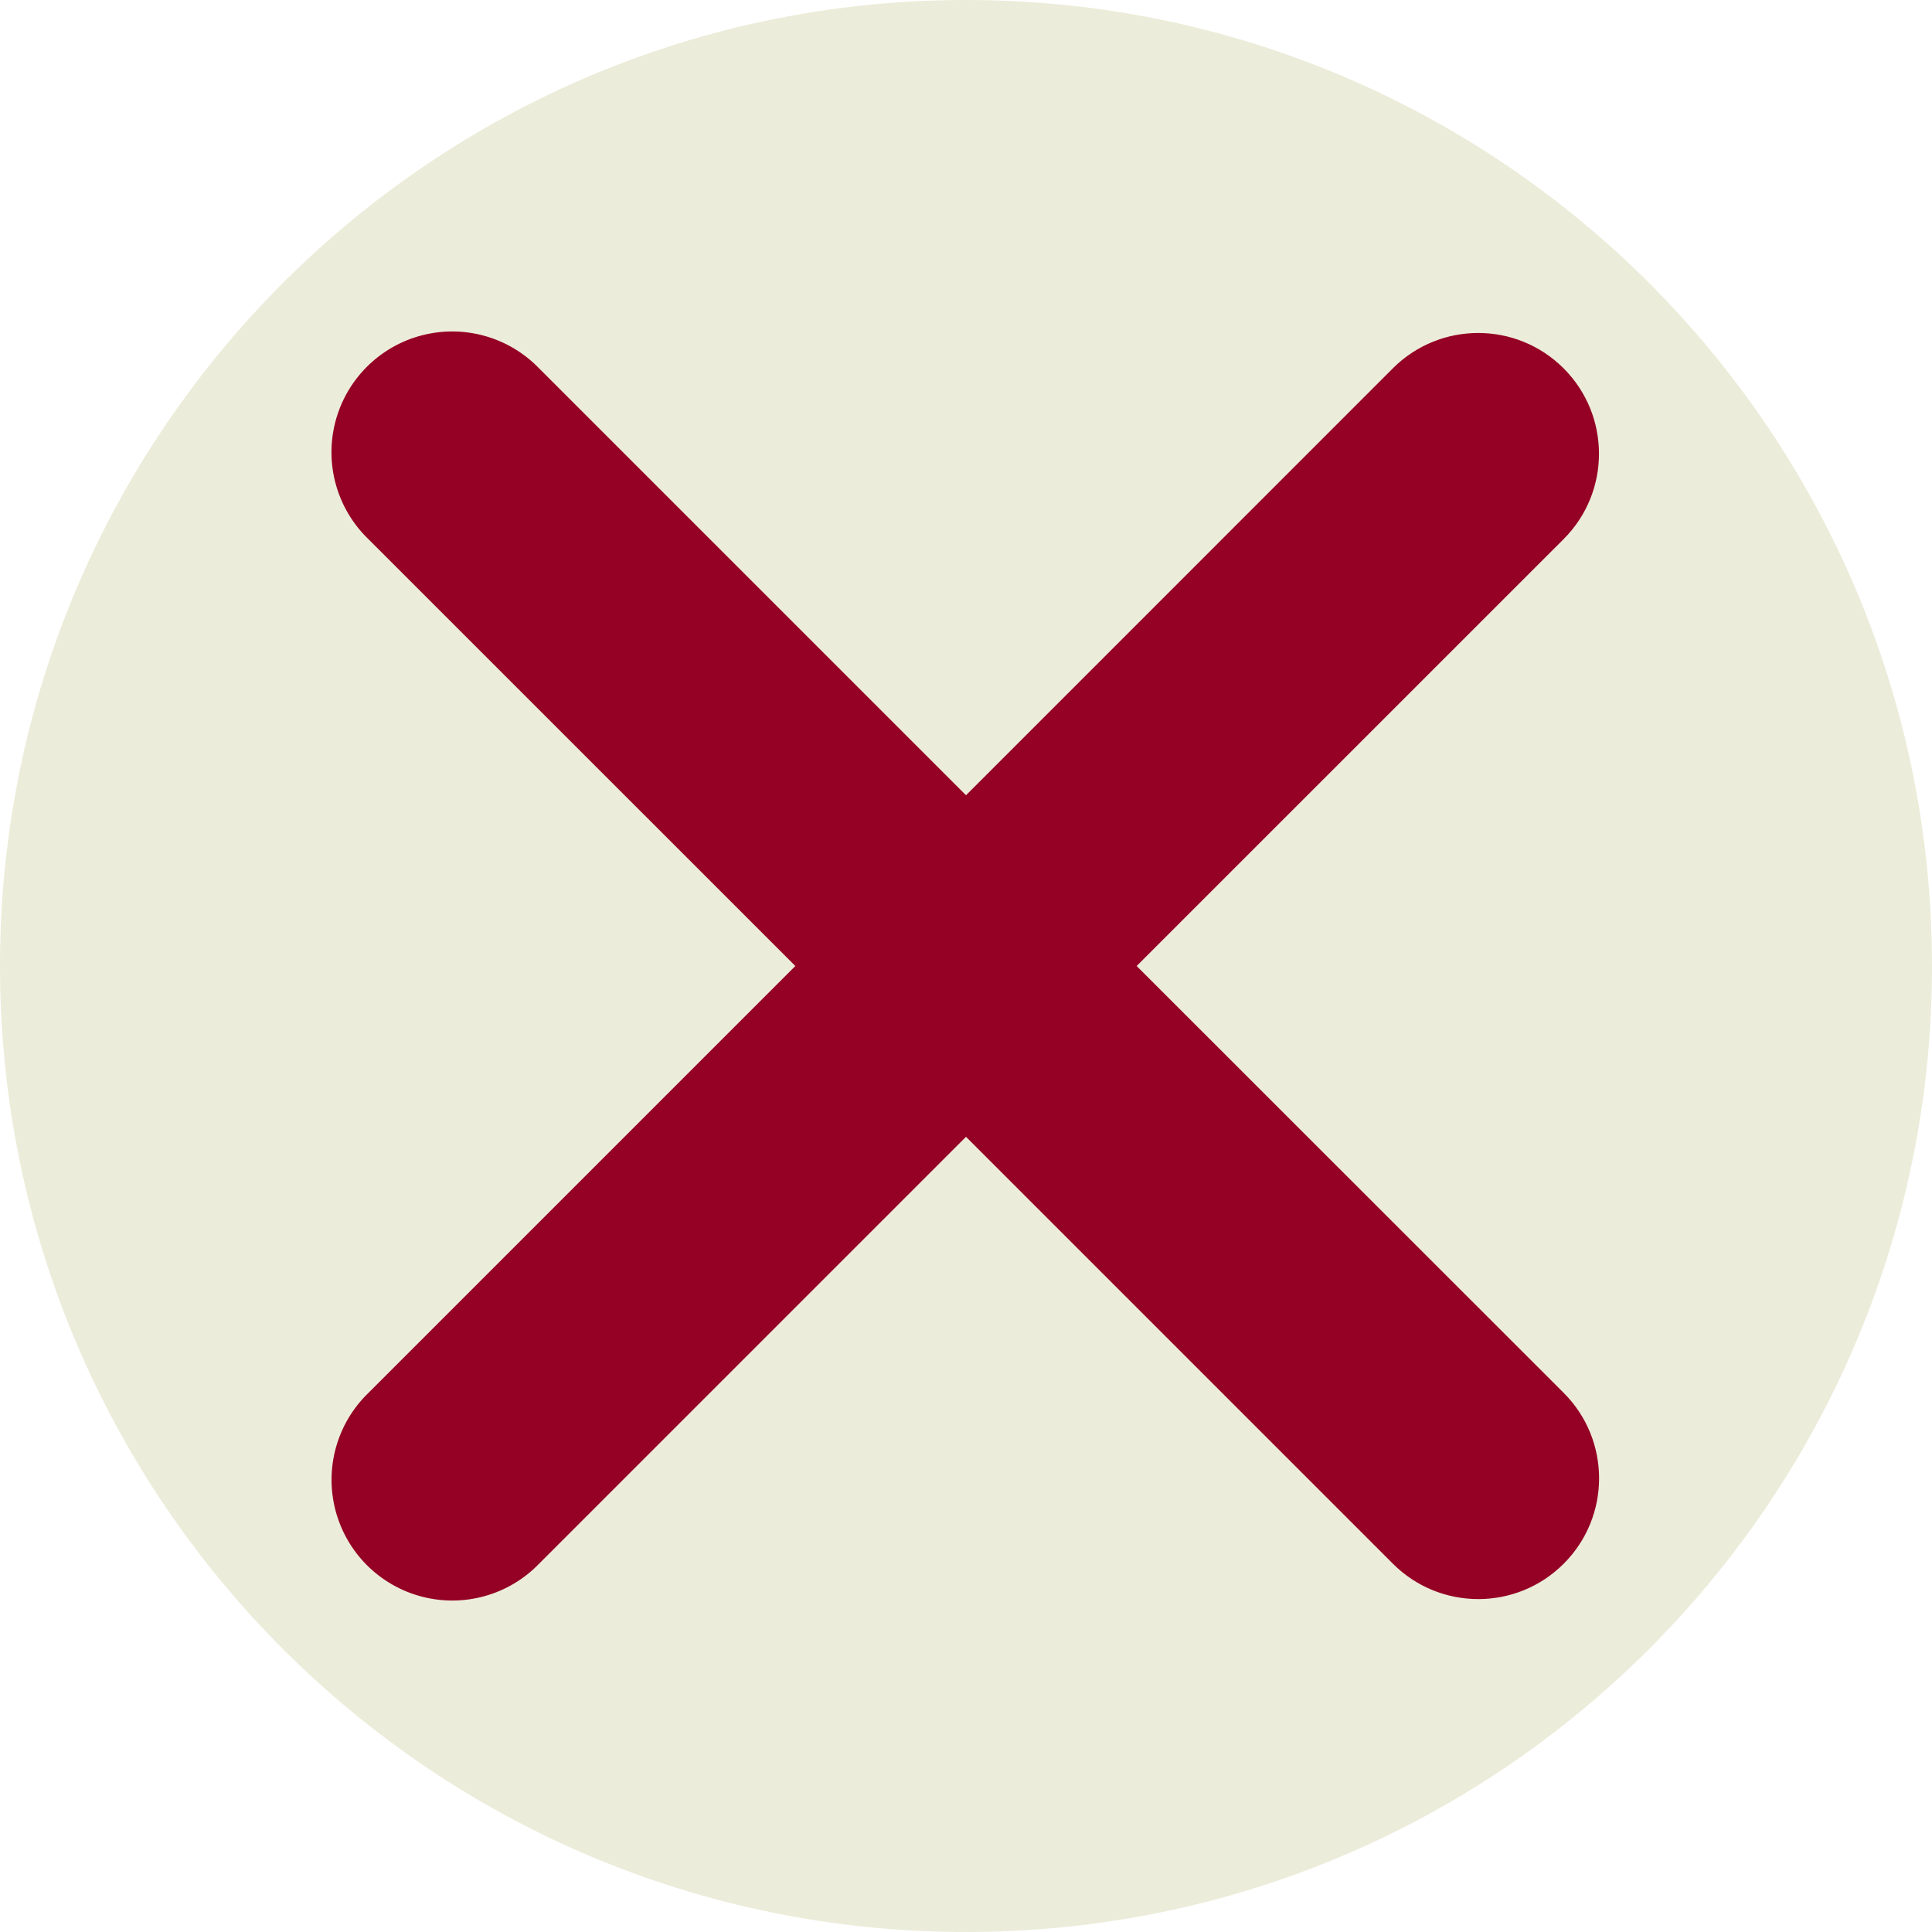
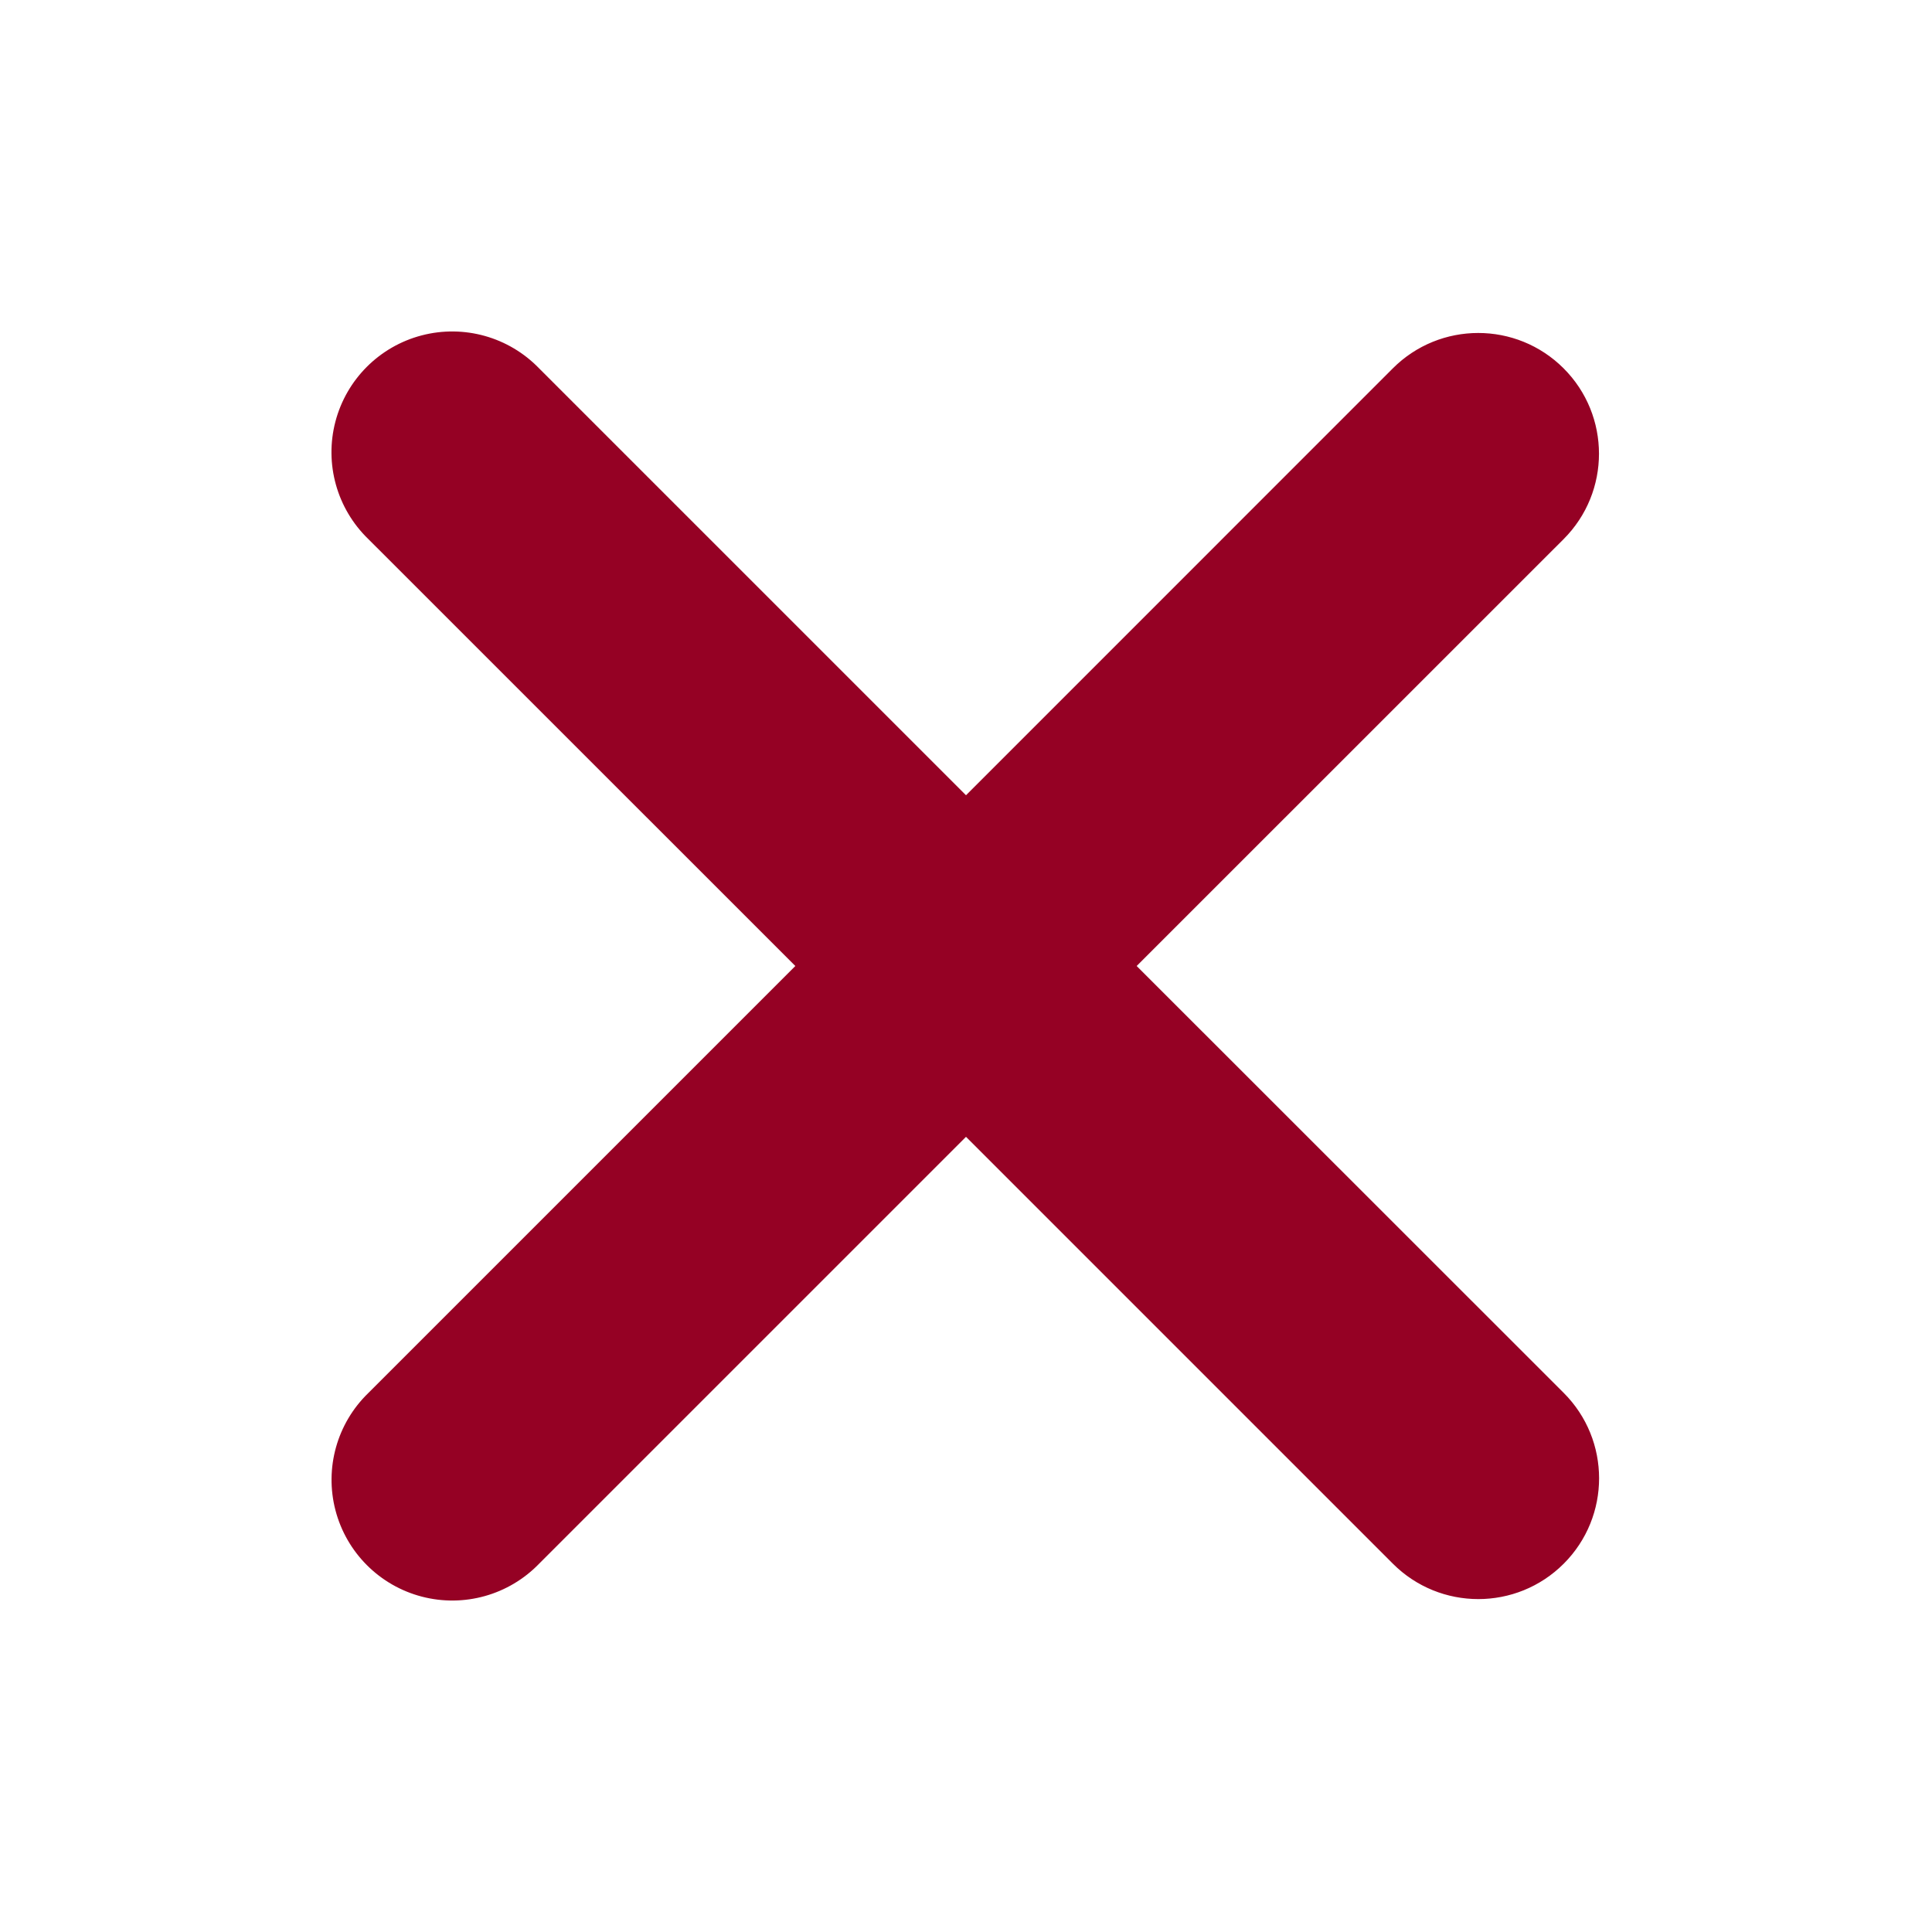
- <svg xmlns="http://www.w3.org/2000/svg" width="10" height="10" viewBox="0 0 24 24">
-   <circle cx="12" cy="12" r="12" fill="#ECECDA" />
-   <g fill="none" fill-rule="evenodd" transform="translate(0, 0)">
+ <svg xmlns="http://www.w3.org/2000/svg" width="24" height="24" viewBox="0 0 24 24">
+   <g fill="none" fill-rule="evenodd">
    <path d="m12.593 23.258l-.011.002l-.071.035l-.02.004l-.014-.004l-.071-.035q-.016-.005-.024.005l-.004.01l-.017.428l.005.02l.01.013l.104.074l.015.004l.012-.004l.104-.074l.012-.016l.004-.017l-.017-.427q-.004-.016-.017-.018m.265-.113l-.013.002l-.185.093l-.01.01l-.003.011l.018.43l.005.012l.008.007l.201.093q.019.005.029-.008l.004-.014l-.034-.614q-.005-.018-.02-.022m-.715.002a.02.02 0 0 0-.027.006l-.006.014l-.034.614q.001.018.017.024l.015-.002l.201-.093l.01-.008l.004-.011l.017-.43l-.003-.012l-.01-.01z" />
    <path fill="#950124" d="m12 14.122l5.303 5.303a1.5 1.5 0 0 0 2.122-2.122L14.12 12l5.304-5.303a1.5 1.5 0 1 0-2.122-2.121L12 9.879L6.697 4.576a1.5 1.5 0 1 0-2.122 2.12L9.88 12l-5.304 5.304a1.5 1.5 0 1 0 2.122 2.12z" />
  </g>
</svg>
